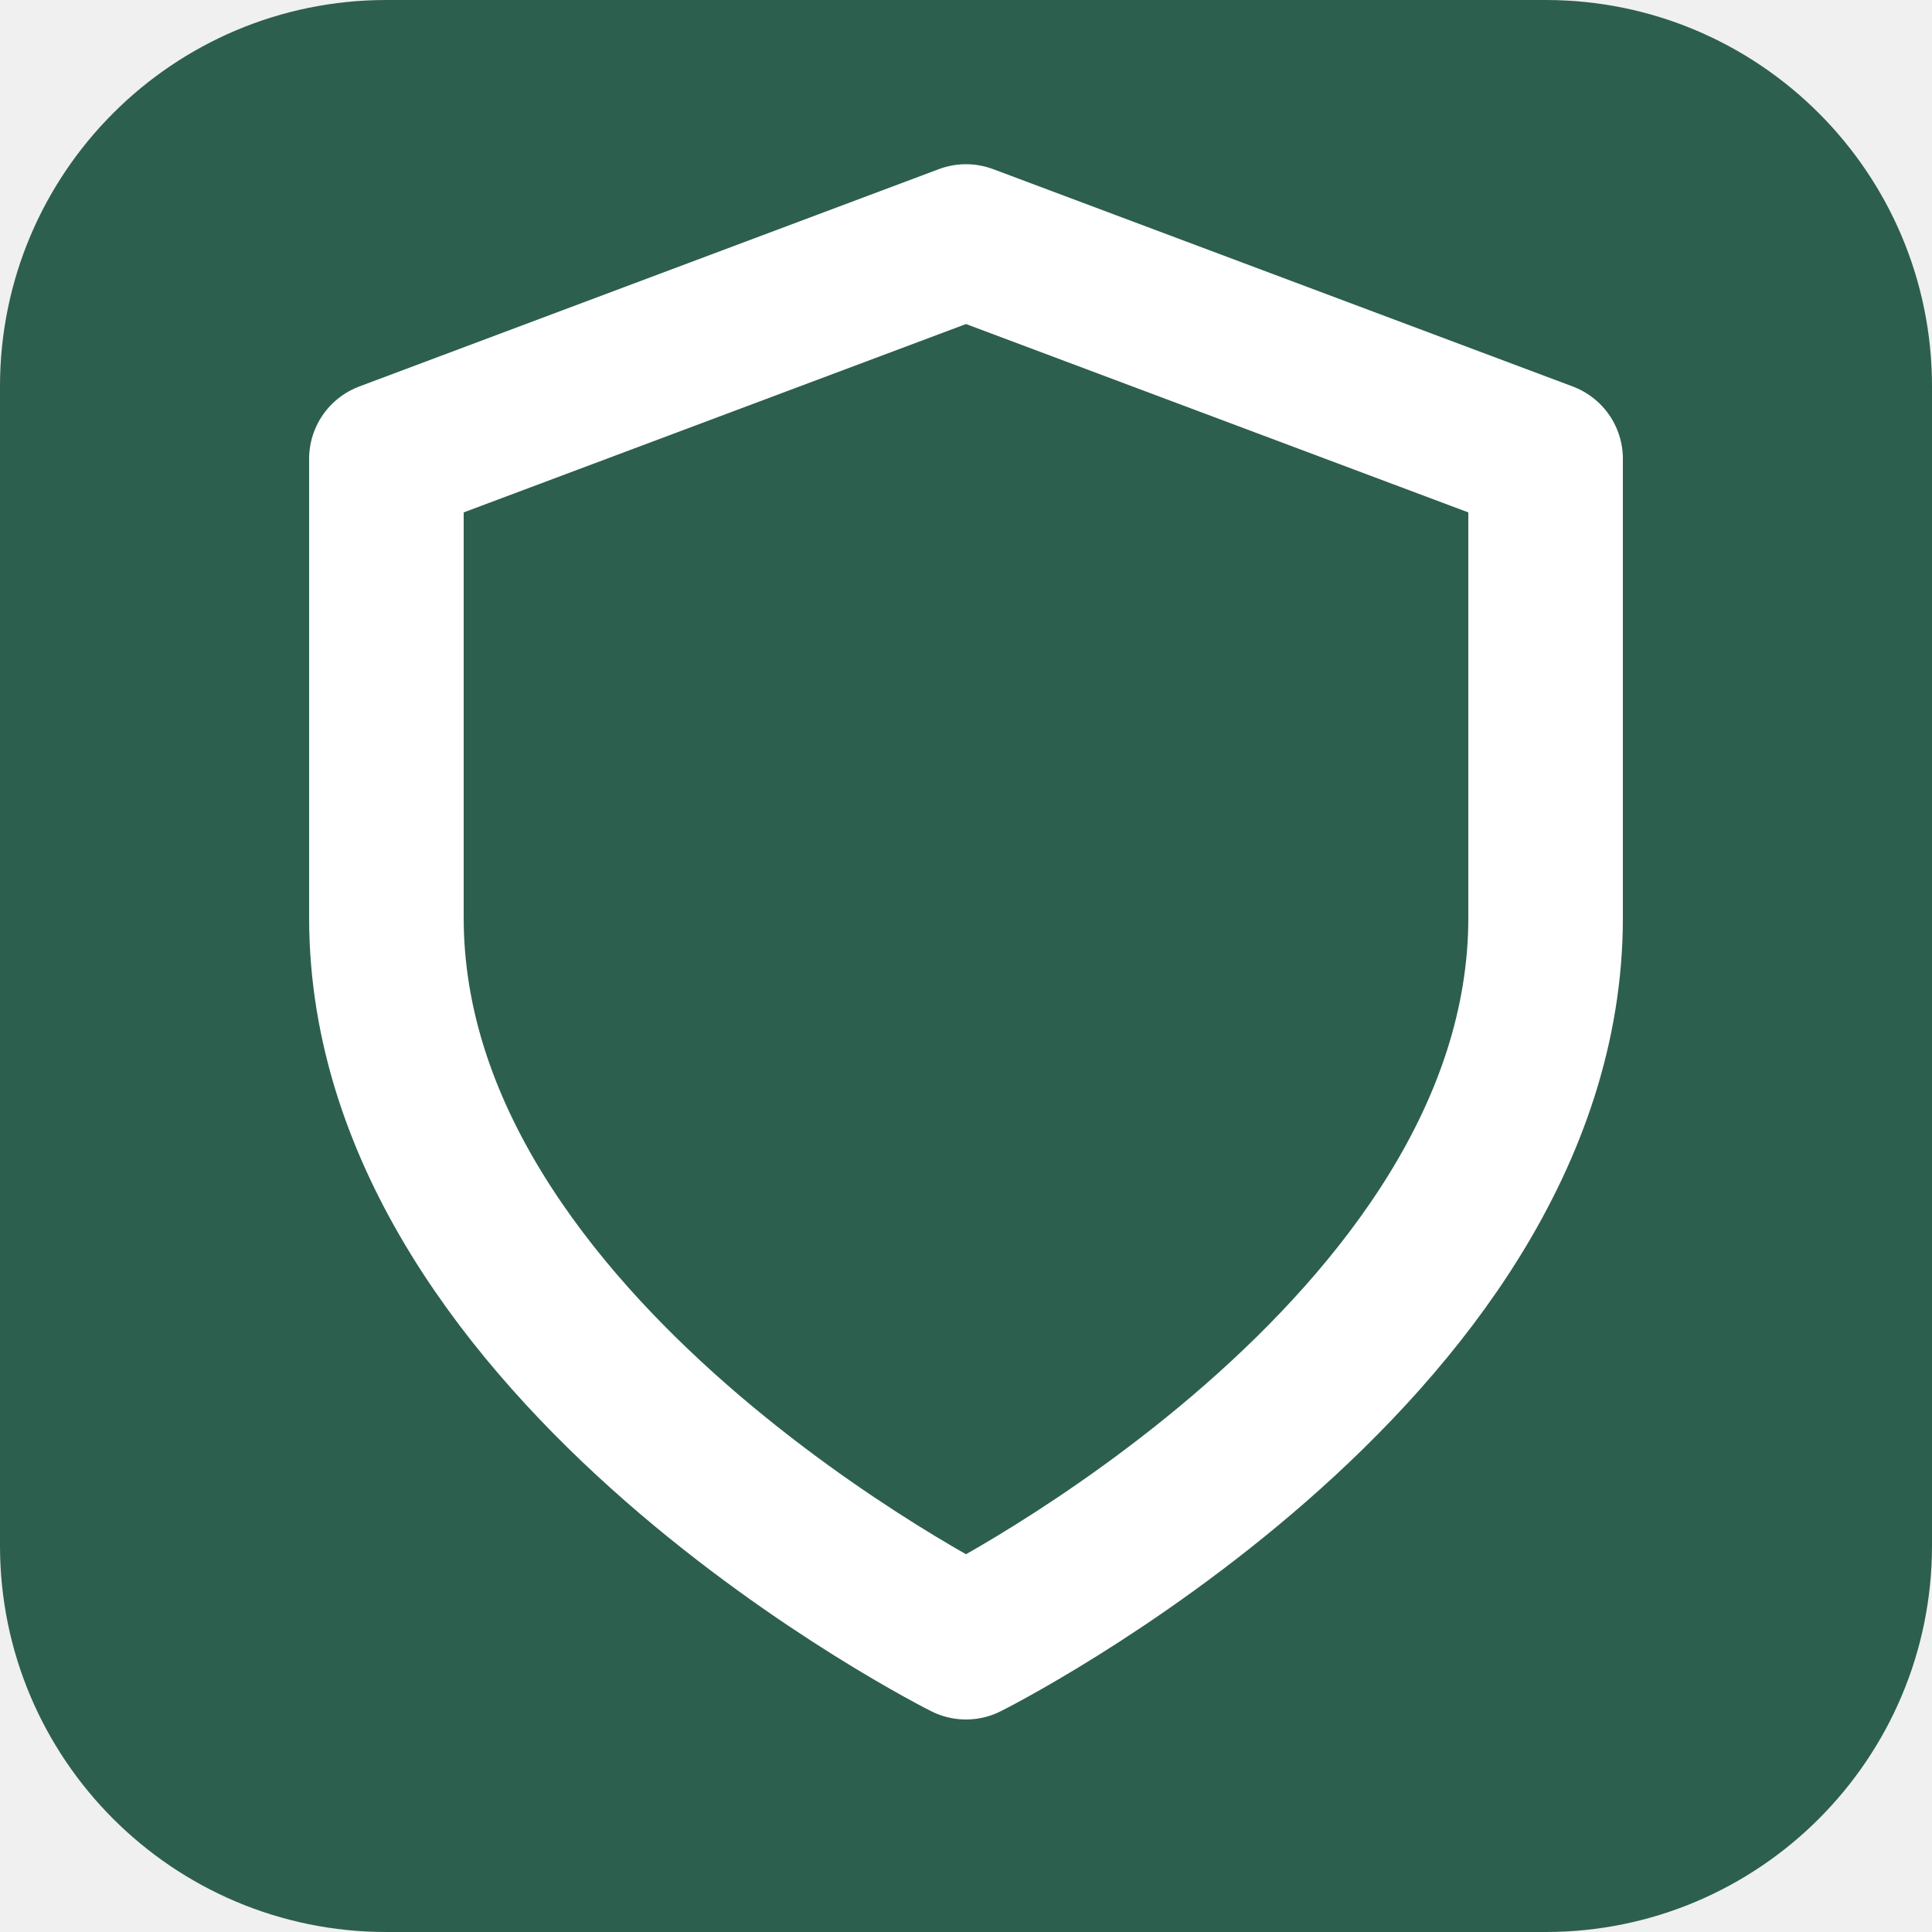
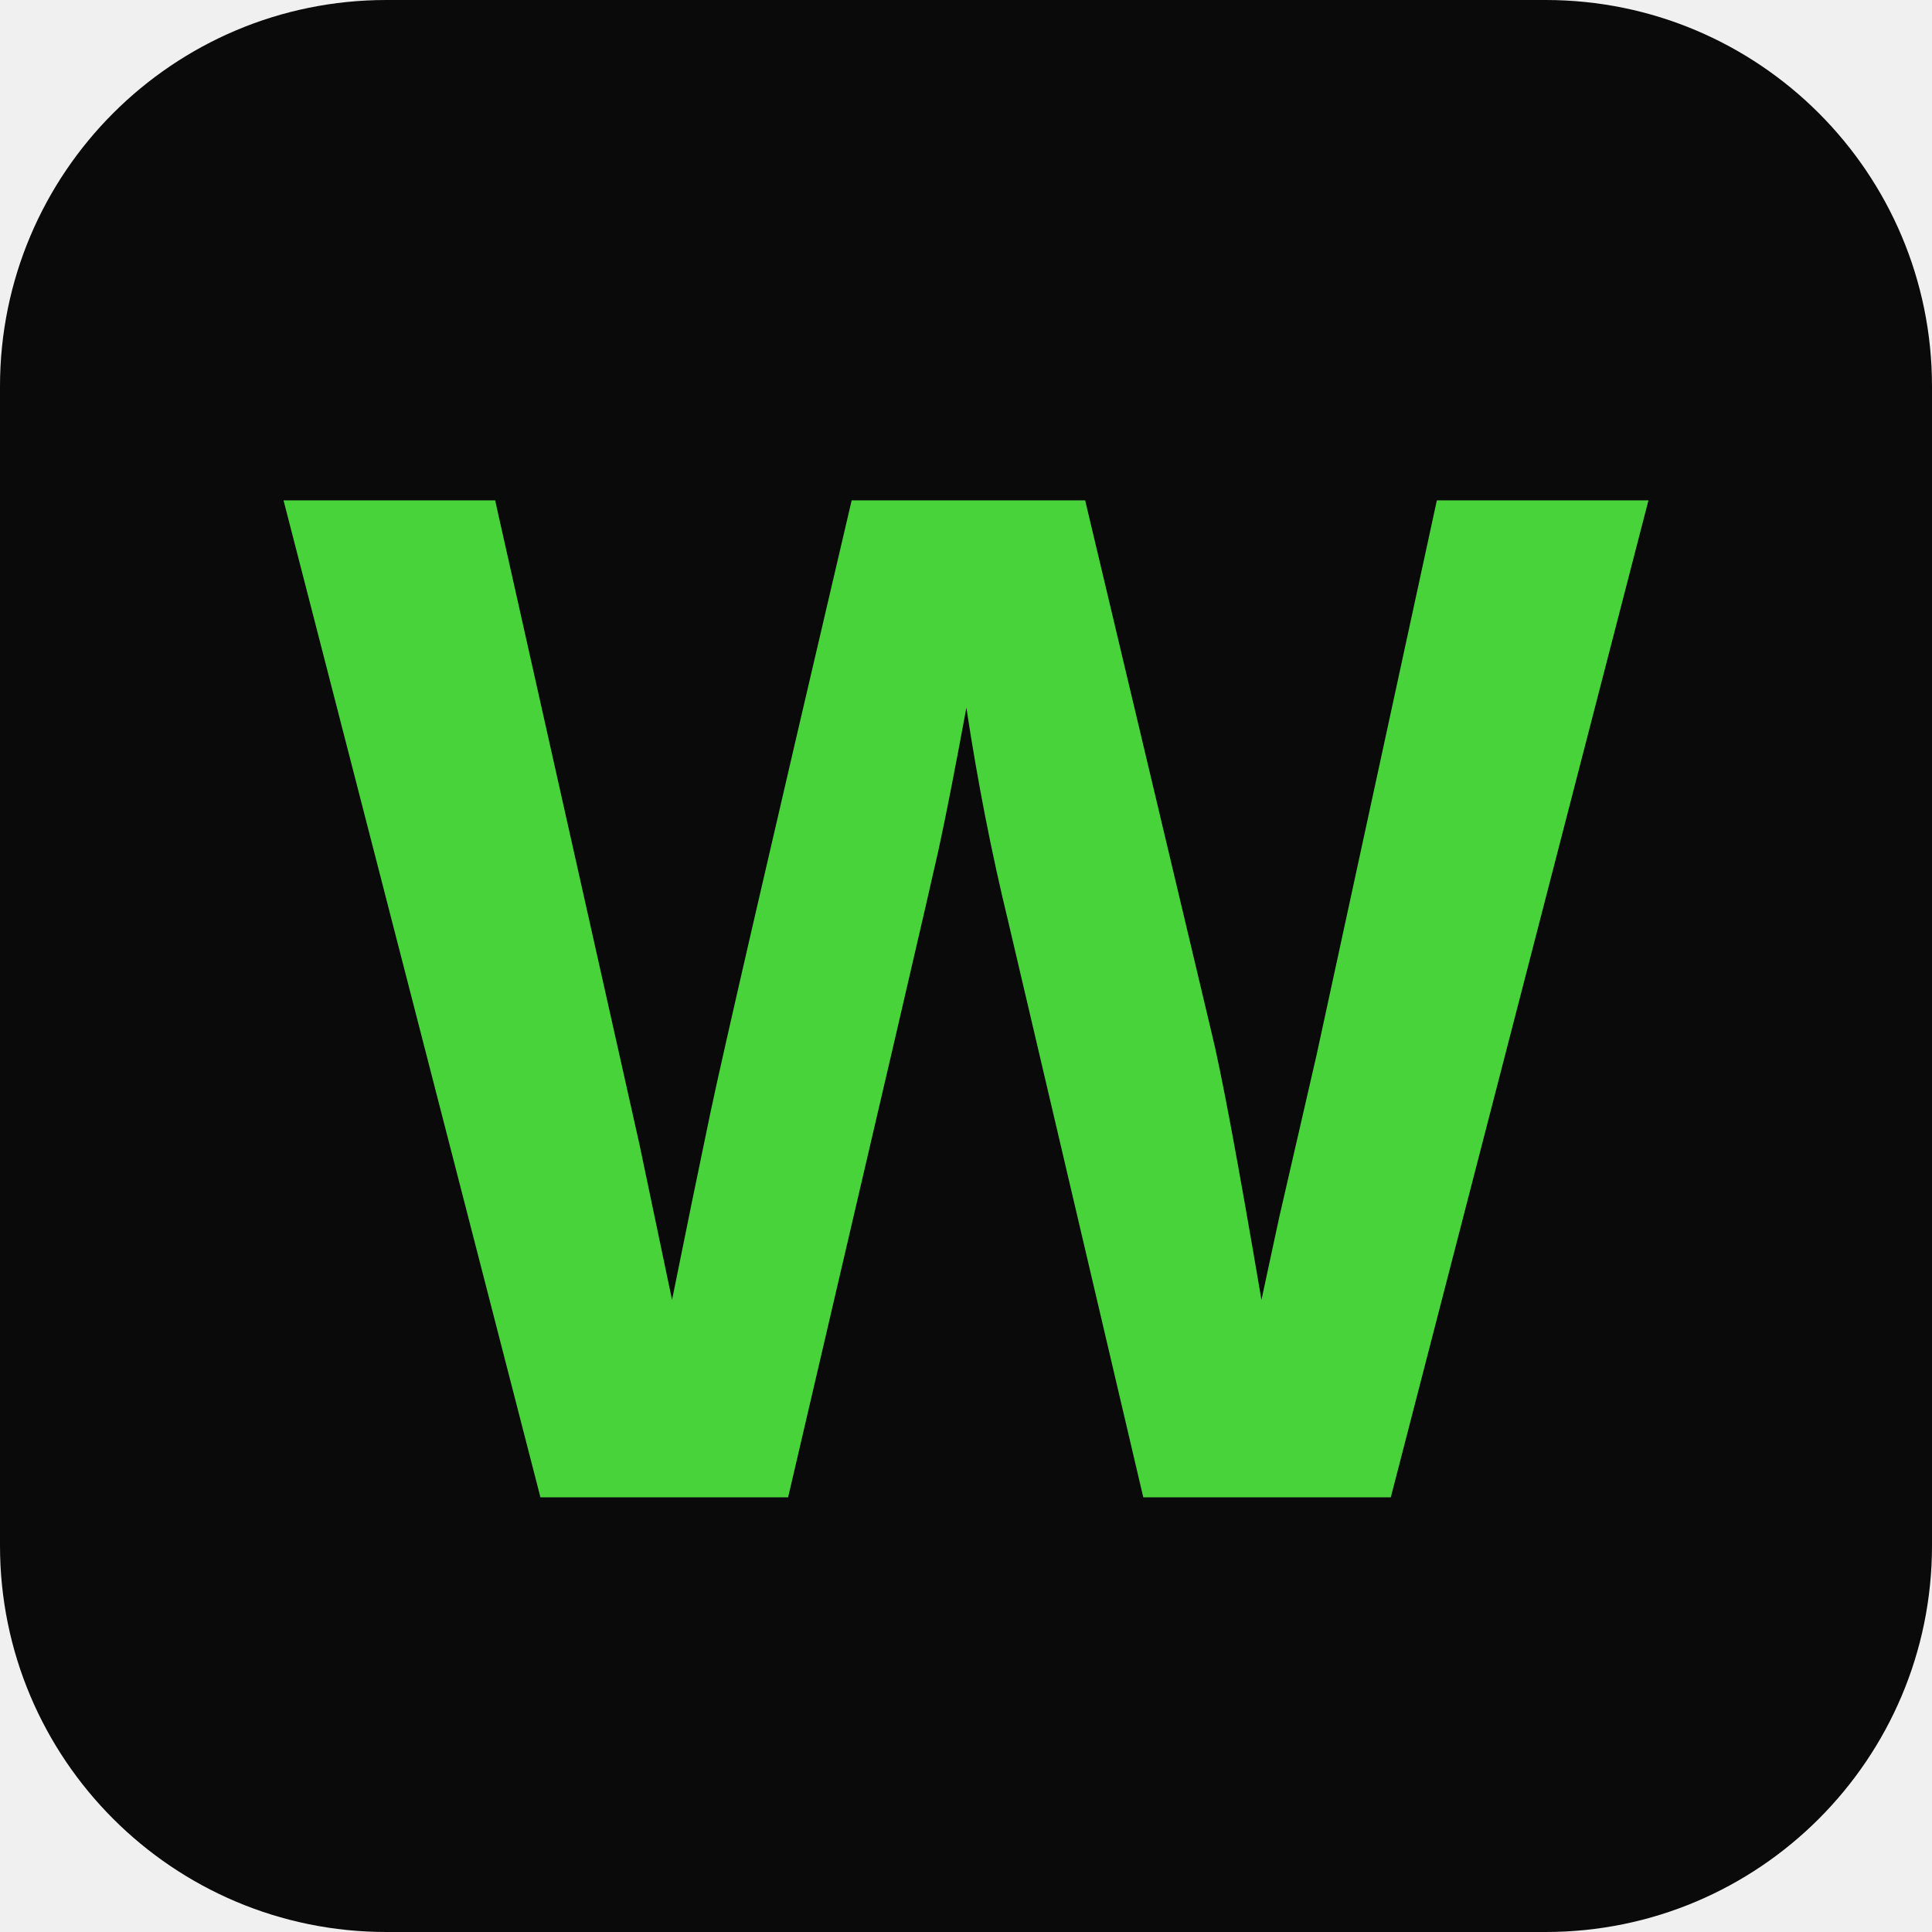
- <svg xmlns="http://www.w3.org/2000/svg" width="100" height="100" viewBox="0 0 100 100" fill="none">
-   <rect width="100" height="100" rx="20" fill="#2d5f4e" />
-   <path d="M50 85C50 85 80 70 80 47.5V23.75L50 12.5L20 23.75V47.5C20 70 50 85 50 85Z" stroke="white" stroke-width="8" stroke-linecap="round" stroke-linejoin="round" />
+ <svg xmlns="http://www.w3.org/2000/svg" viewBox="0 0 200 200">
+   <rect width="200" height="200" rx="40" fill="#0a0a0a" />
+   <text x="100" y="155" font-family="Arial, sans-serif" font-size="150" font-weight="bold" fill="#48d33a" text-anchor="middle">W</text>
</svg>
